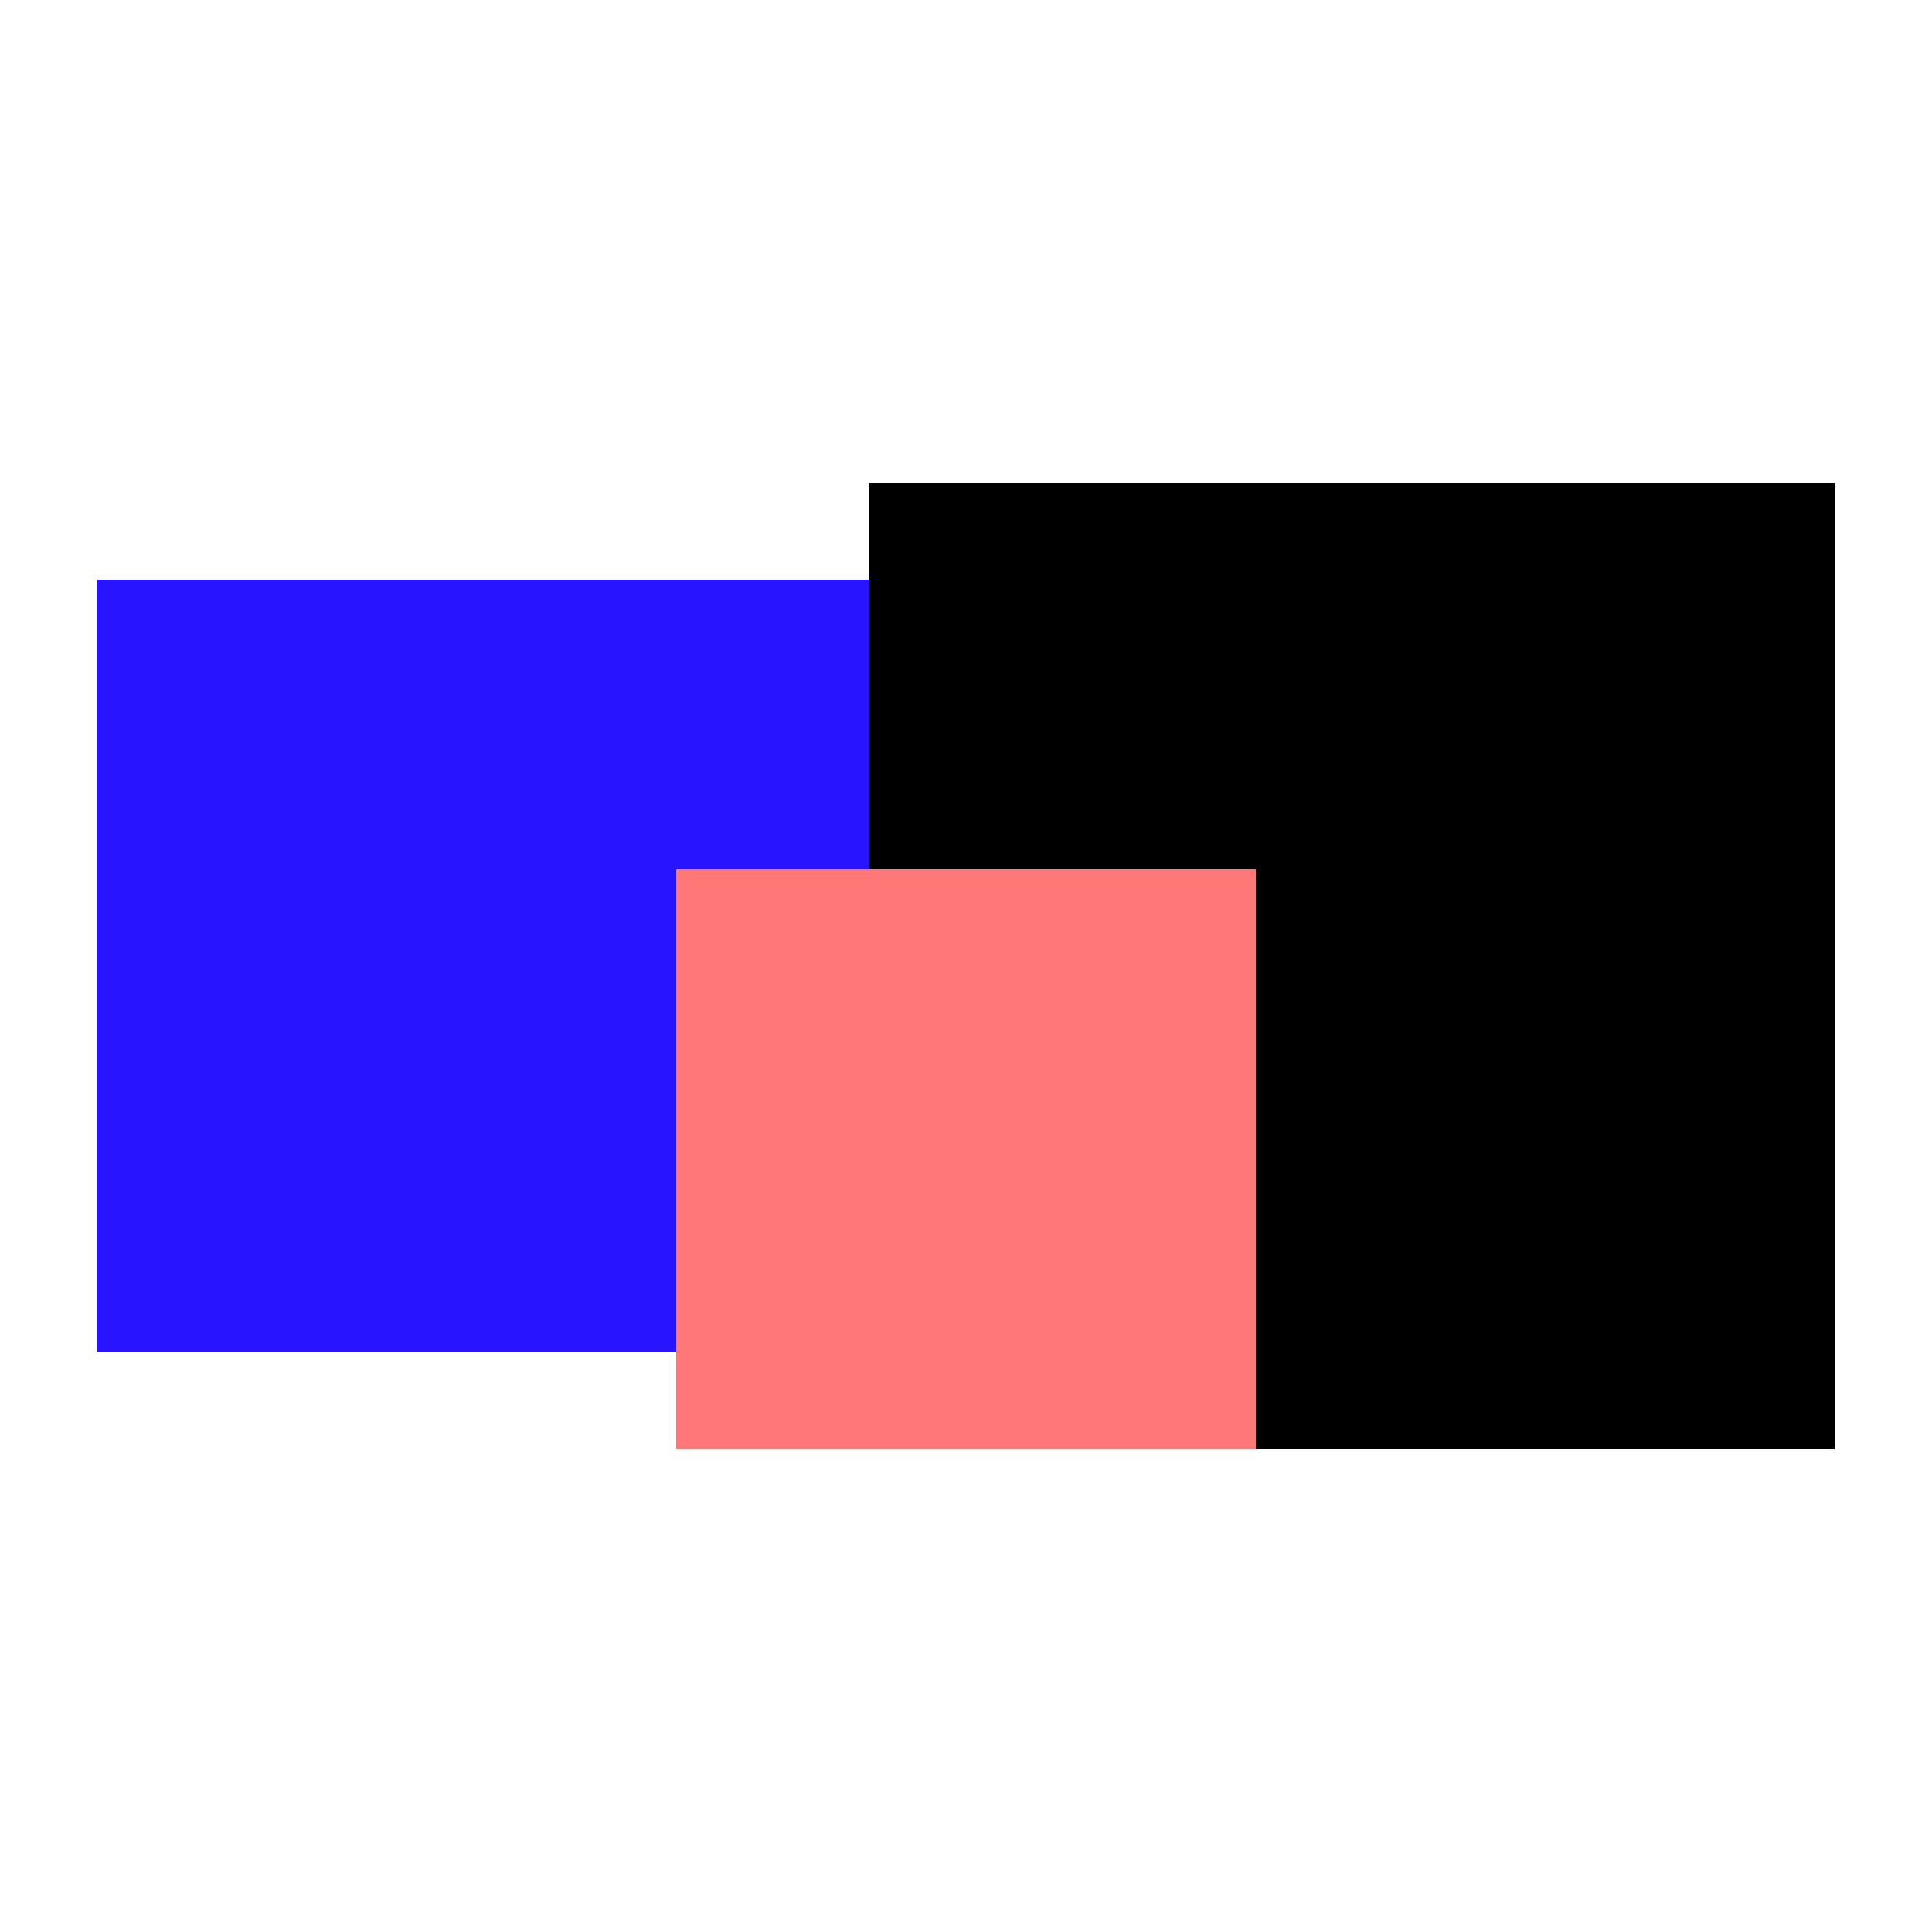
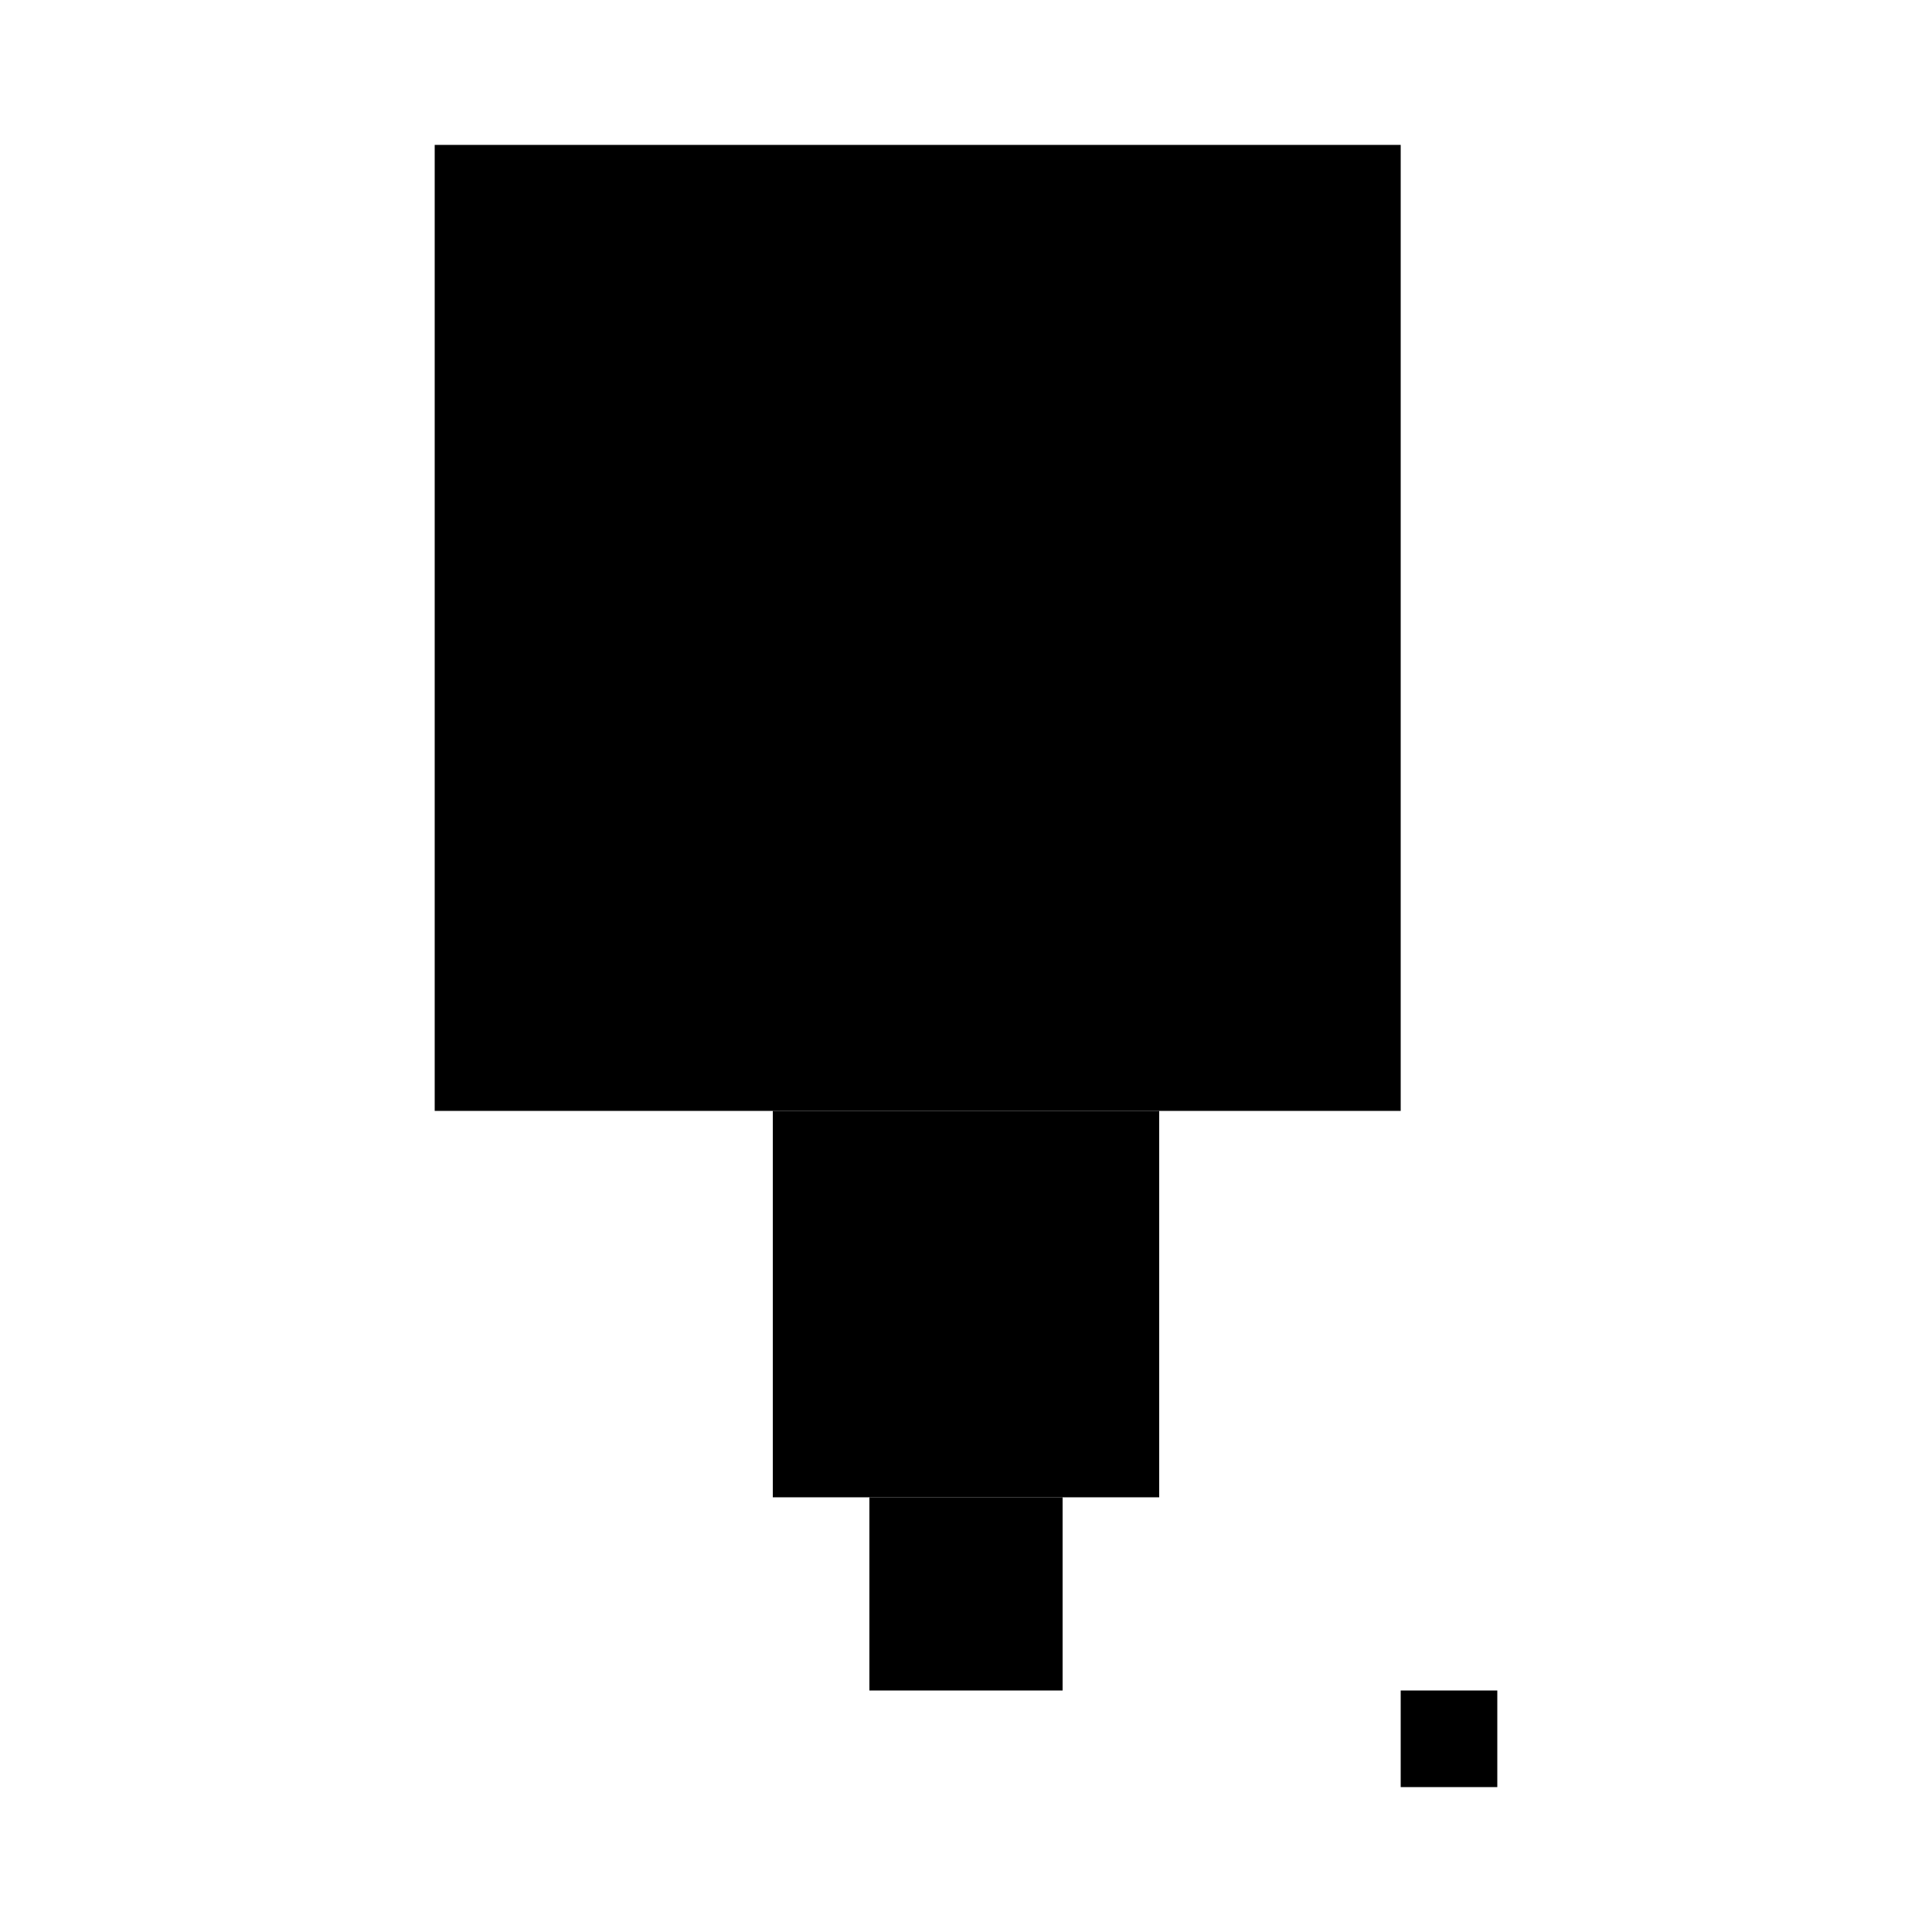
<svg xmlns="http://www.w3.org/2000/svg" baseProfile="full" height="1000" version="1.1" width="1000">
  <defs />
  <svg height="100%" width="100%" x="0%" y="0%">
    <defs />
-     <rect fill="rgb(40, 20, 255)" height="40.0%" width="40.0%" x="5.0%" y="30.0%" />
-     <rect fill="rgb(0, 0, 0)" height="50.0%" width="50.0%" x="45.0%" y="25.0%" />
-     <rect fill="rgb(255, 220, 20)" height="10.0%" width="10.0%" x="35.0%" y="45.0%" />
-     <rect fill="rgb(255, 120, 120)" height="30.0%" width="30.0%" x="35.0%" y="45.0%" />
+     <rect fill="rgb(0, 0, 0)" height="5.0%" width="5.0%" x="72.5%" y="87.5%" />
+     <rect fill="rgb(0, 0, 0)" height="50.0%" width="50.0%" x="22.5%" y="7.5%" />
+     <rect fill="rgb(0, 0, 0)" height="20.0%" width="20.0%" x="40.0%" y="57.5%" />
+     <rect fill="rgb(0, 0, 0)" height="10.0%" width="10.0%" x="45.0%" y="77.5%" />
  </svg>
</svg>
